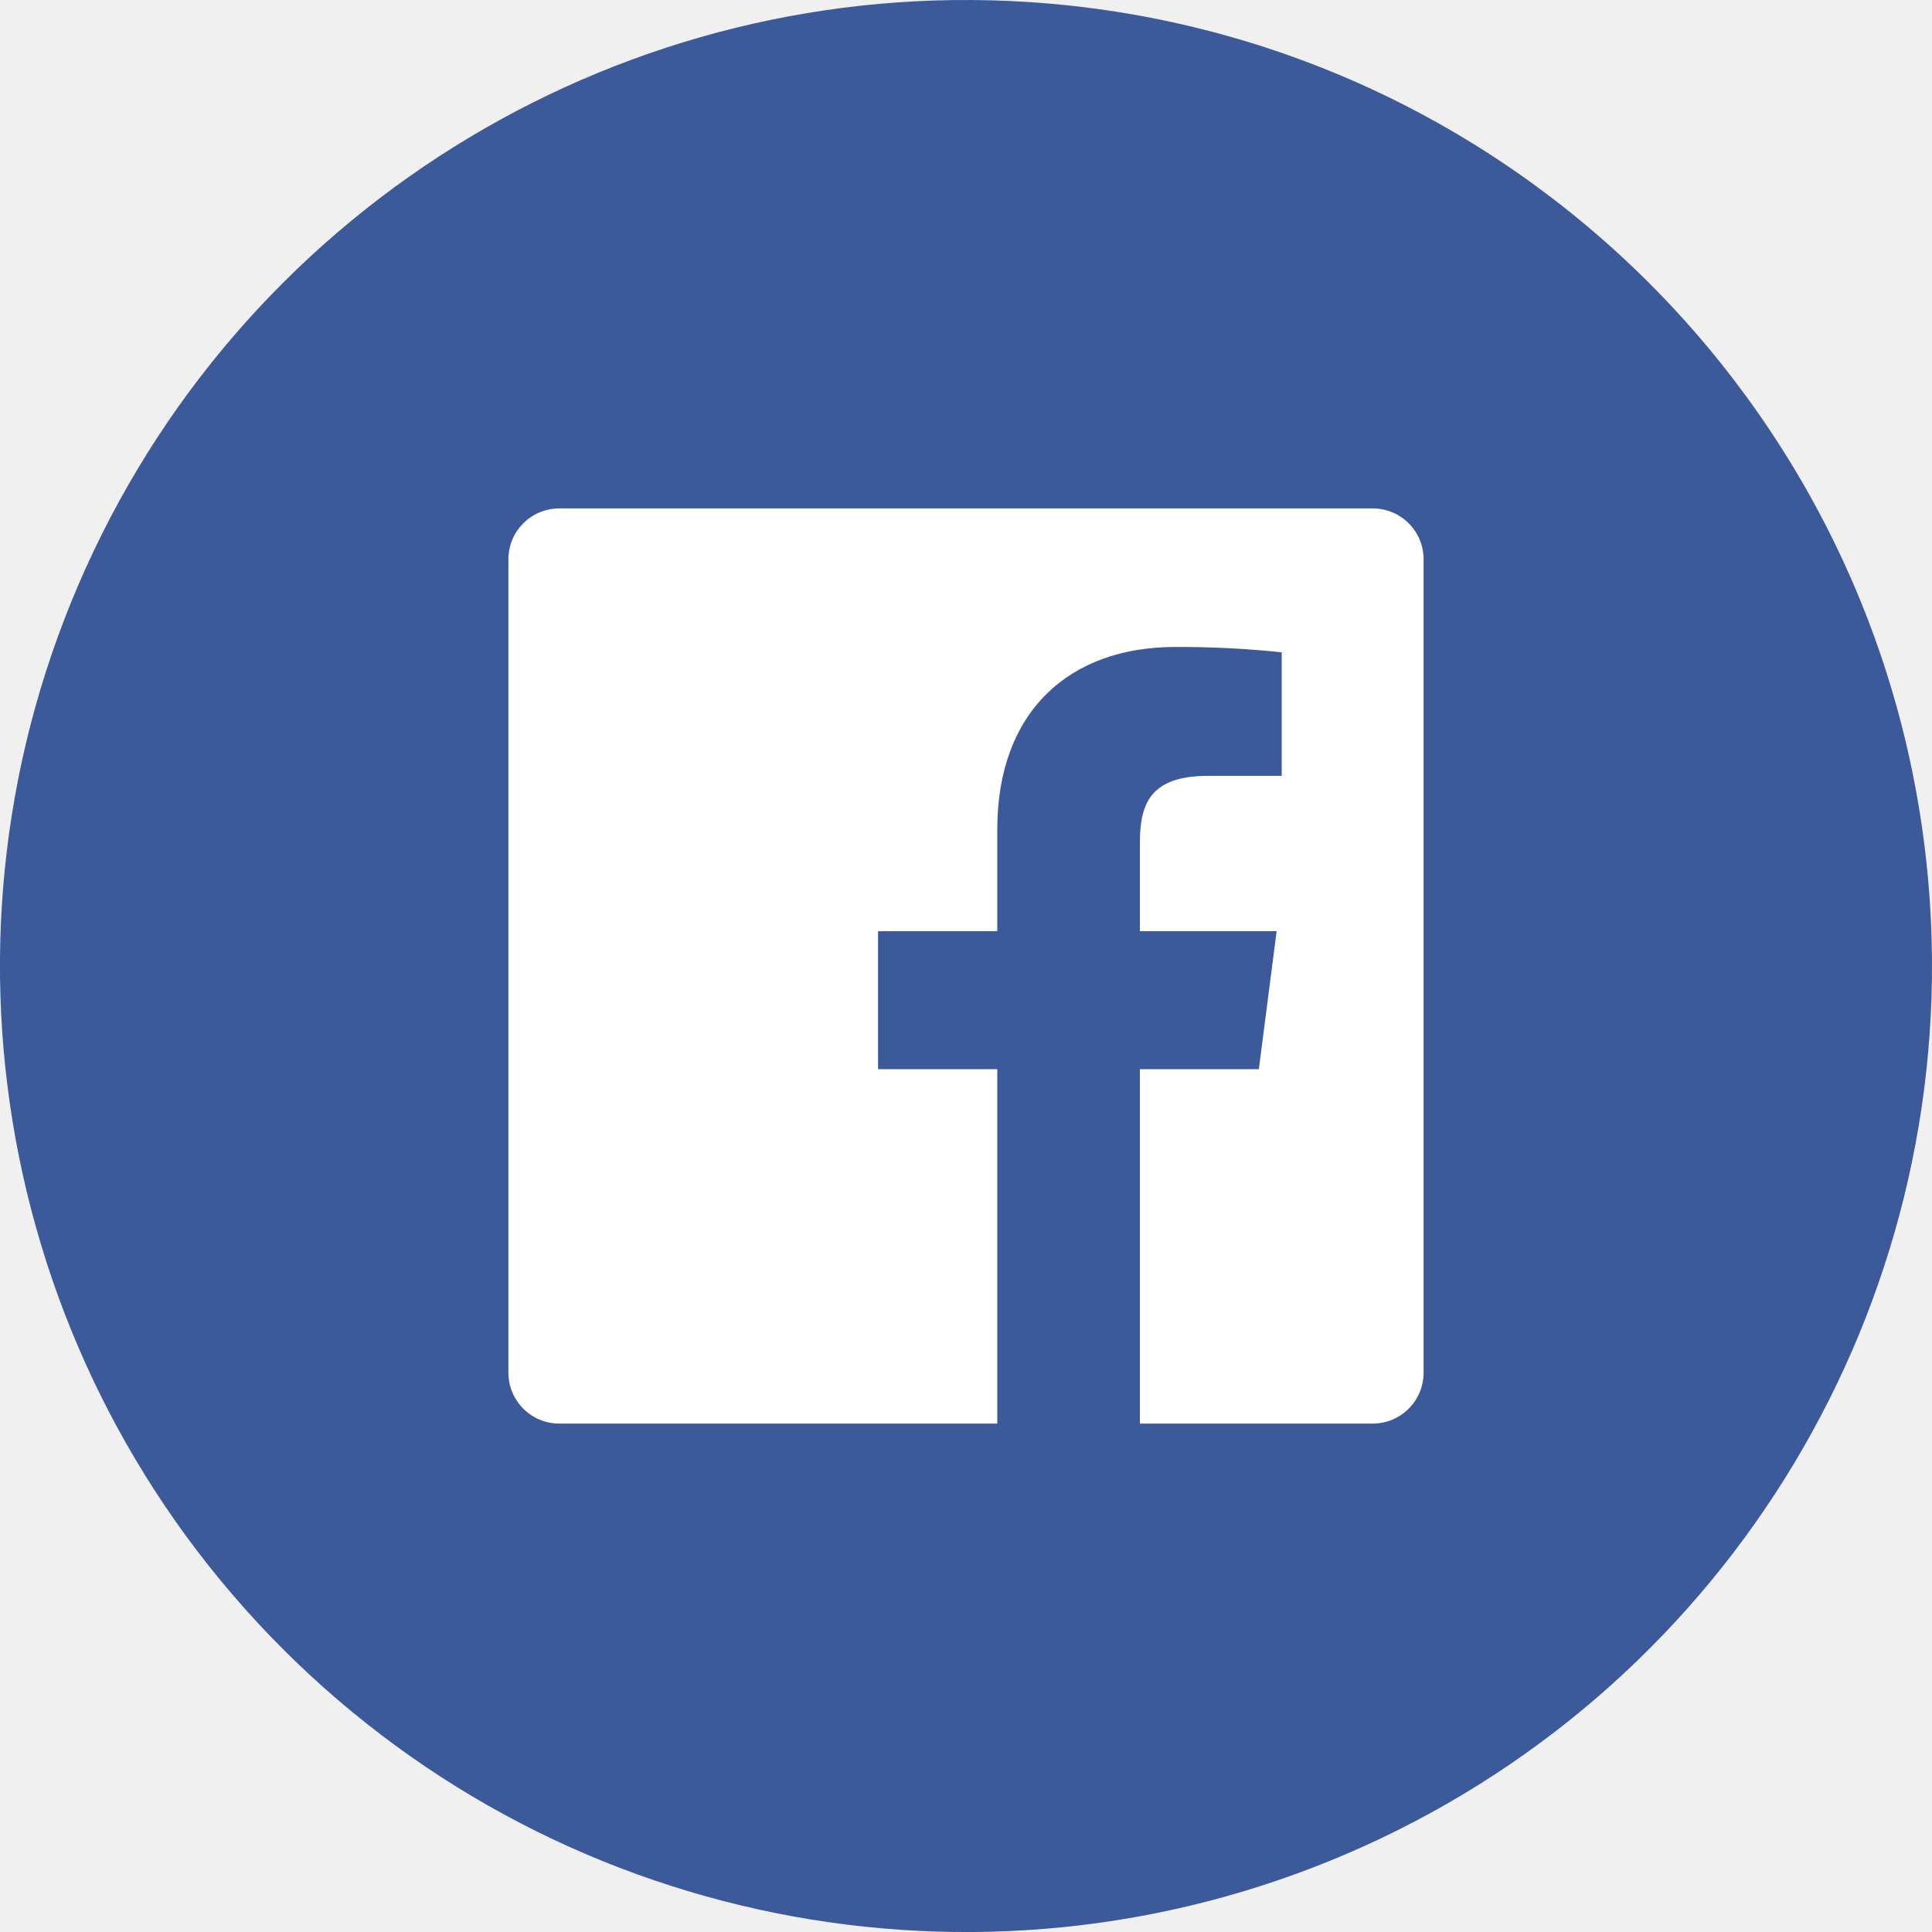
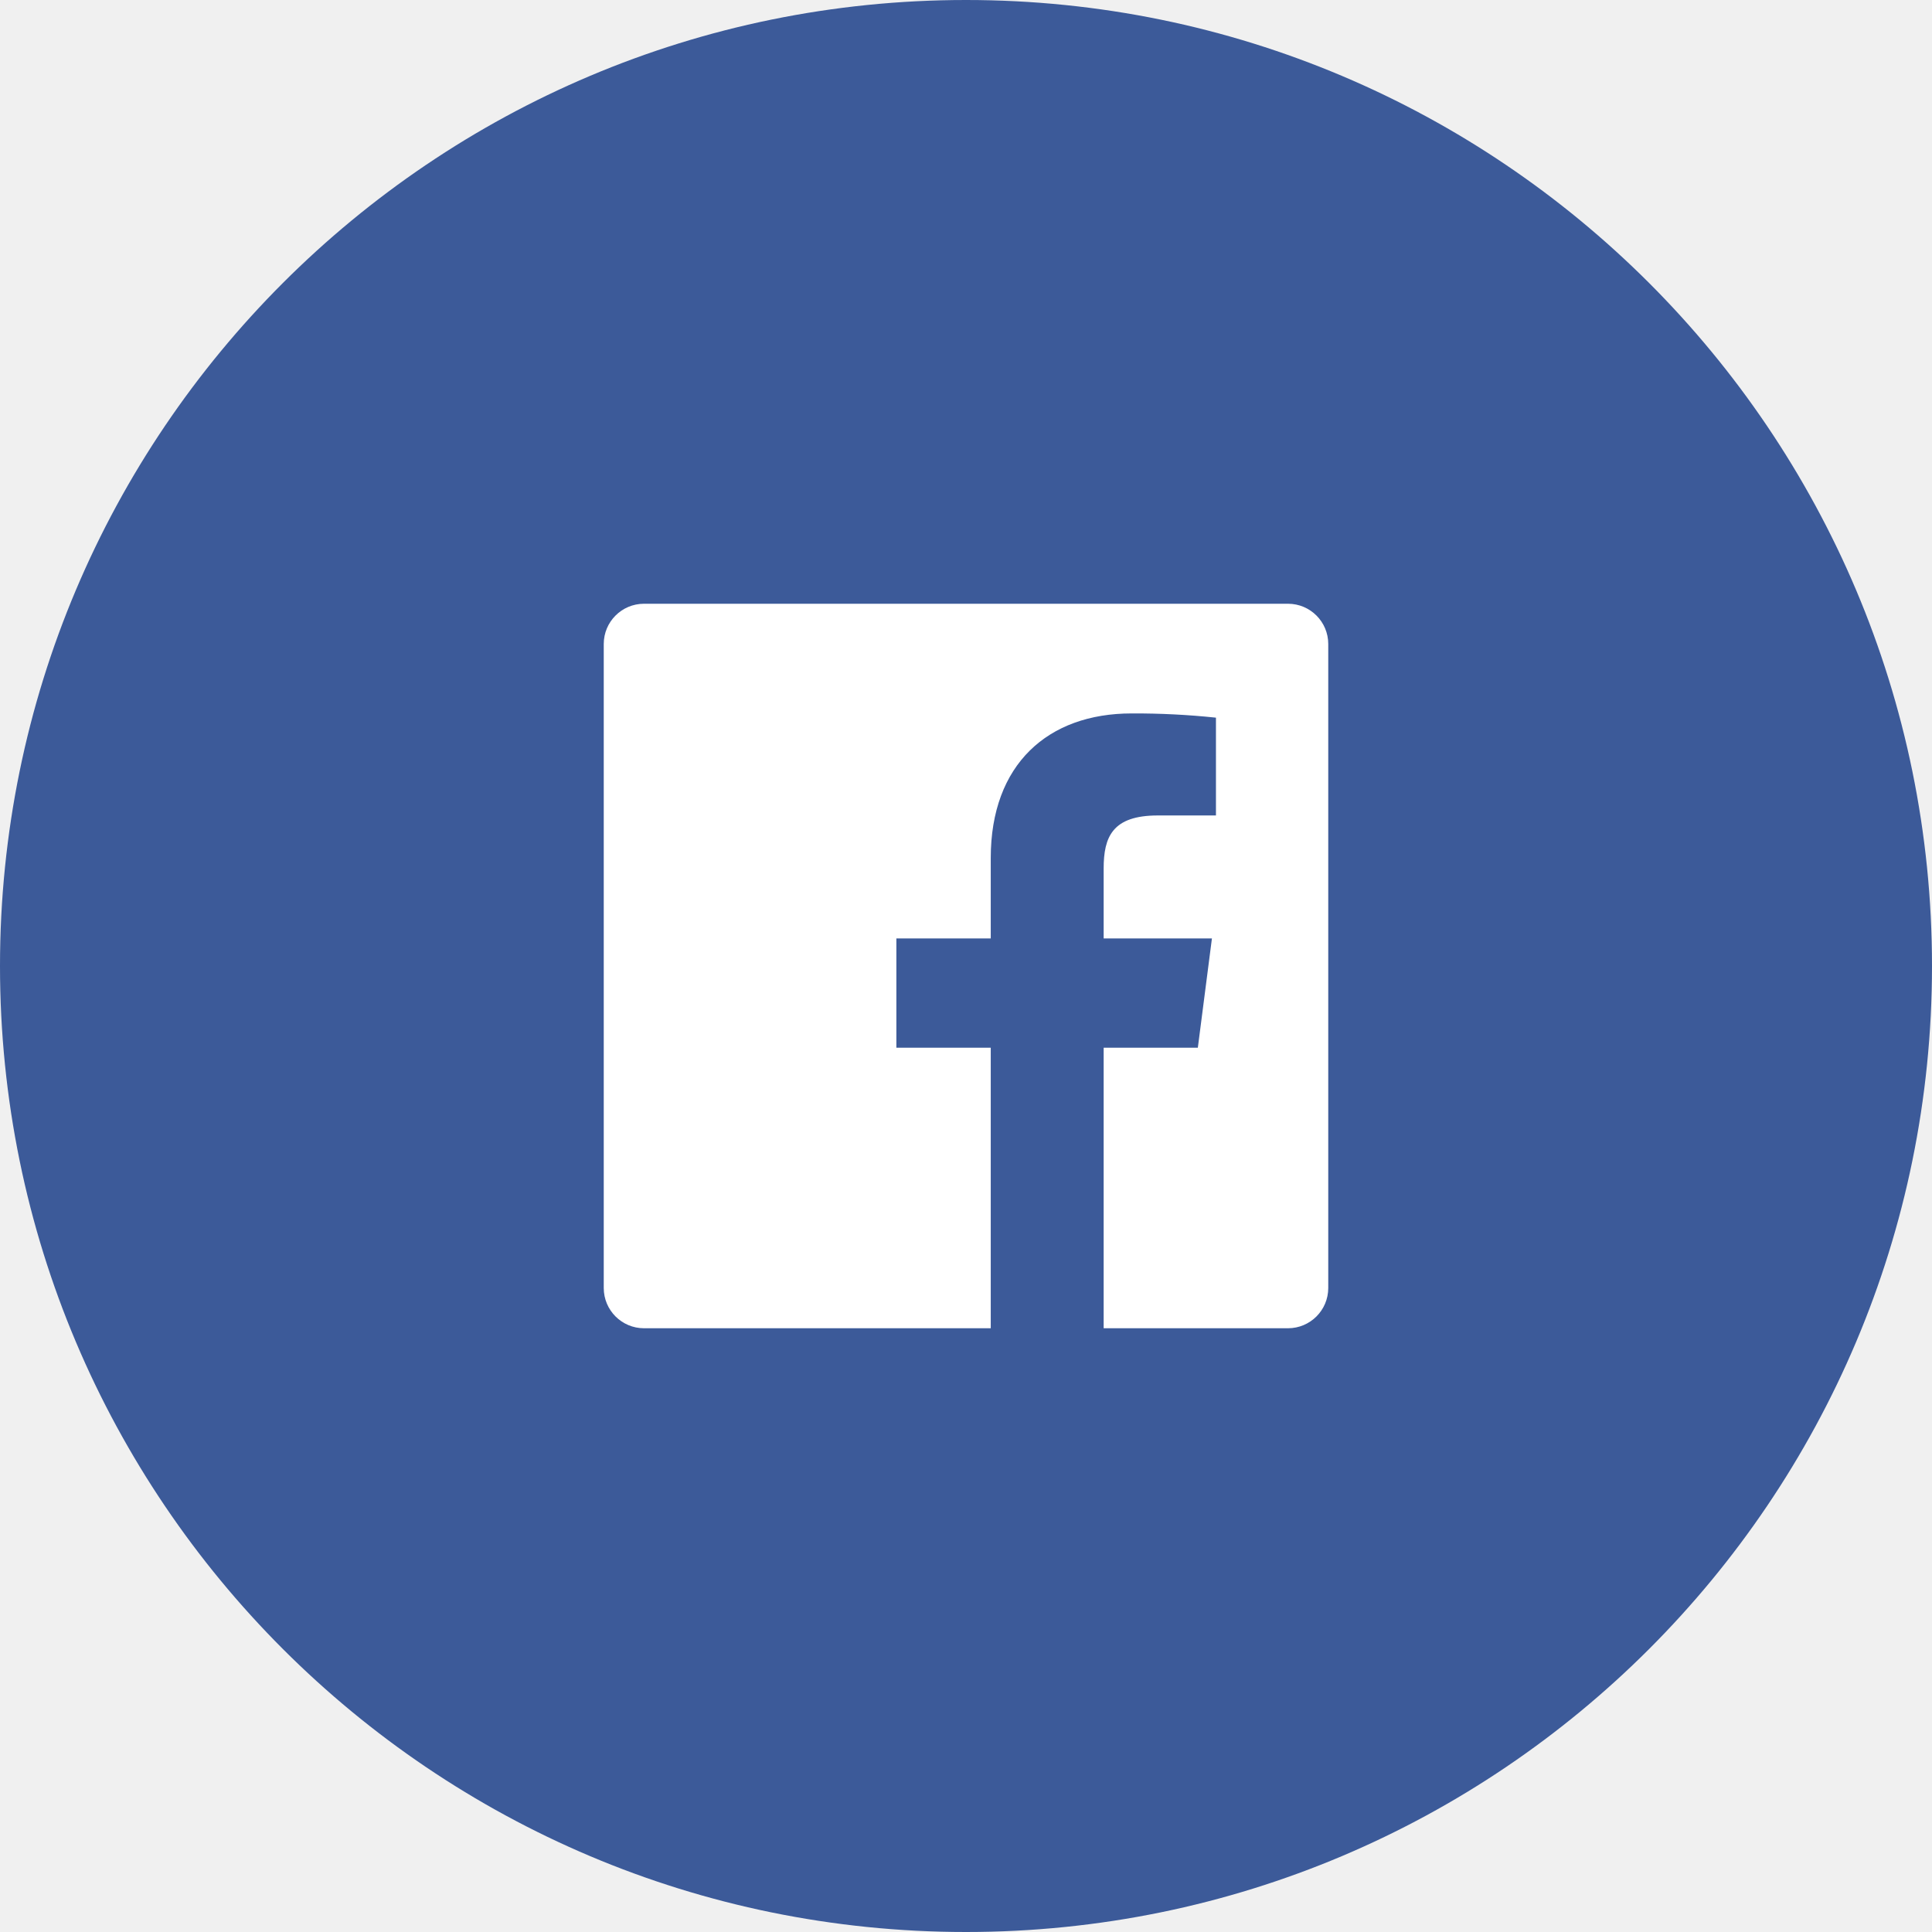
- <svg xmlns="http://www.w3.org/2000/svg" id="Layer_1" data-name="Layer 1" viewBox="0 0 76 76">
+ <svg xmlns="http://www.w3.org/2000/svg" id="Layer_1" data-name="Layer 1" viewBox="0 0 96 96">
  <defs>
    <style>.cls-1{fill:#3c5a99;}.cls-2{fill:#fff;}</style>
  </defs>
-   <path class="cls-1" d="M40.46,0.08A38,38,0,1,0,75.92,35.54,38,38,0,0,0,40.46.08Z" />
-   <path class="cls-2" d="M54,20H22a2,2,0,0,0-2,2V54a2,2,0,0,0,2,2H39.23V42.06H34.54V36.63h4.69v-4c0-4.65,2.84-7.18,7-7.18a38.49,38.49,0,0,1,4.19.21v4.86H47.53c-2.26,0-2.69,1.07-2.69,2.64v3.47h5.38l-0.7,5.43H44.84V56H54a2,2,0,0,0,2-2V22A2,2,0,0,0,54,20Z" />
+   <circle class="cls-1" cx="48" cy="48" r="48" />
+   <path class="cls-2" d="M64,30H32a2,2,0,0,0-2,2V64a2,2,0,0,0,2,2H49.23V52.06H44.54V46.63h4.69v-4c0-4.65,2.84-7.18,7-7.18a38.49,38.49,0,0,1,4.19.21v4.86H57.53c-2.26,0-2.69,1.07-2.69,2.64v3.47h5.38l-0.7,5.43H54.84V66H64a2,2,0,0,0,2-2V32A2,2,0,0,0,64,30Z" />
</svg>
